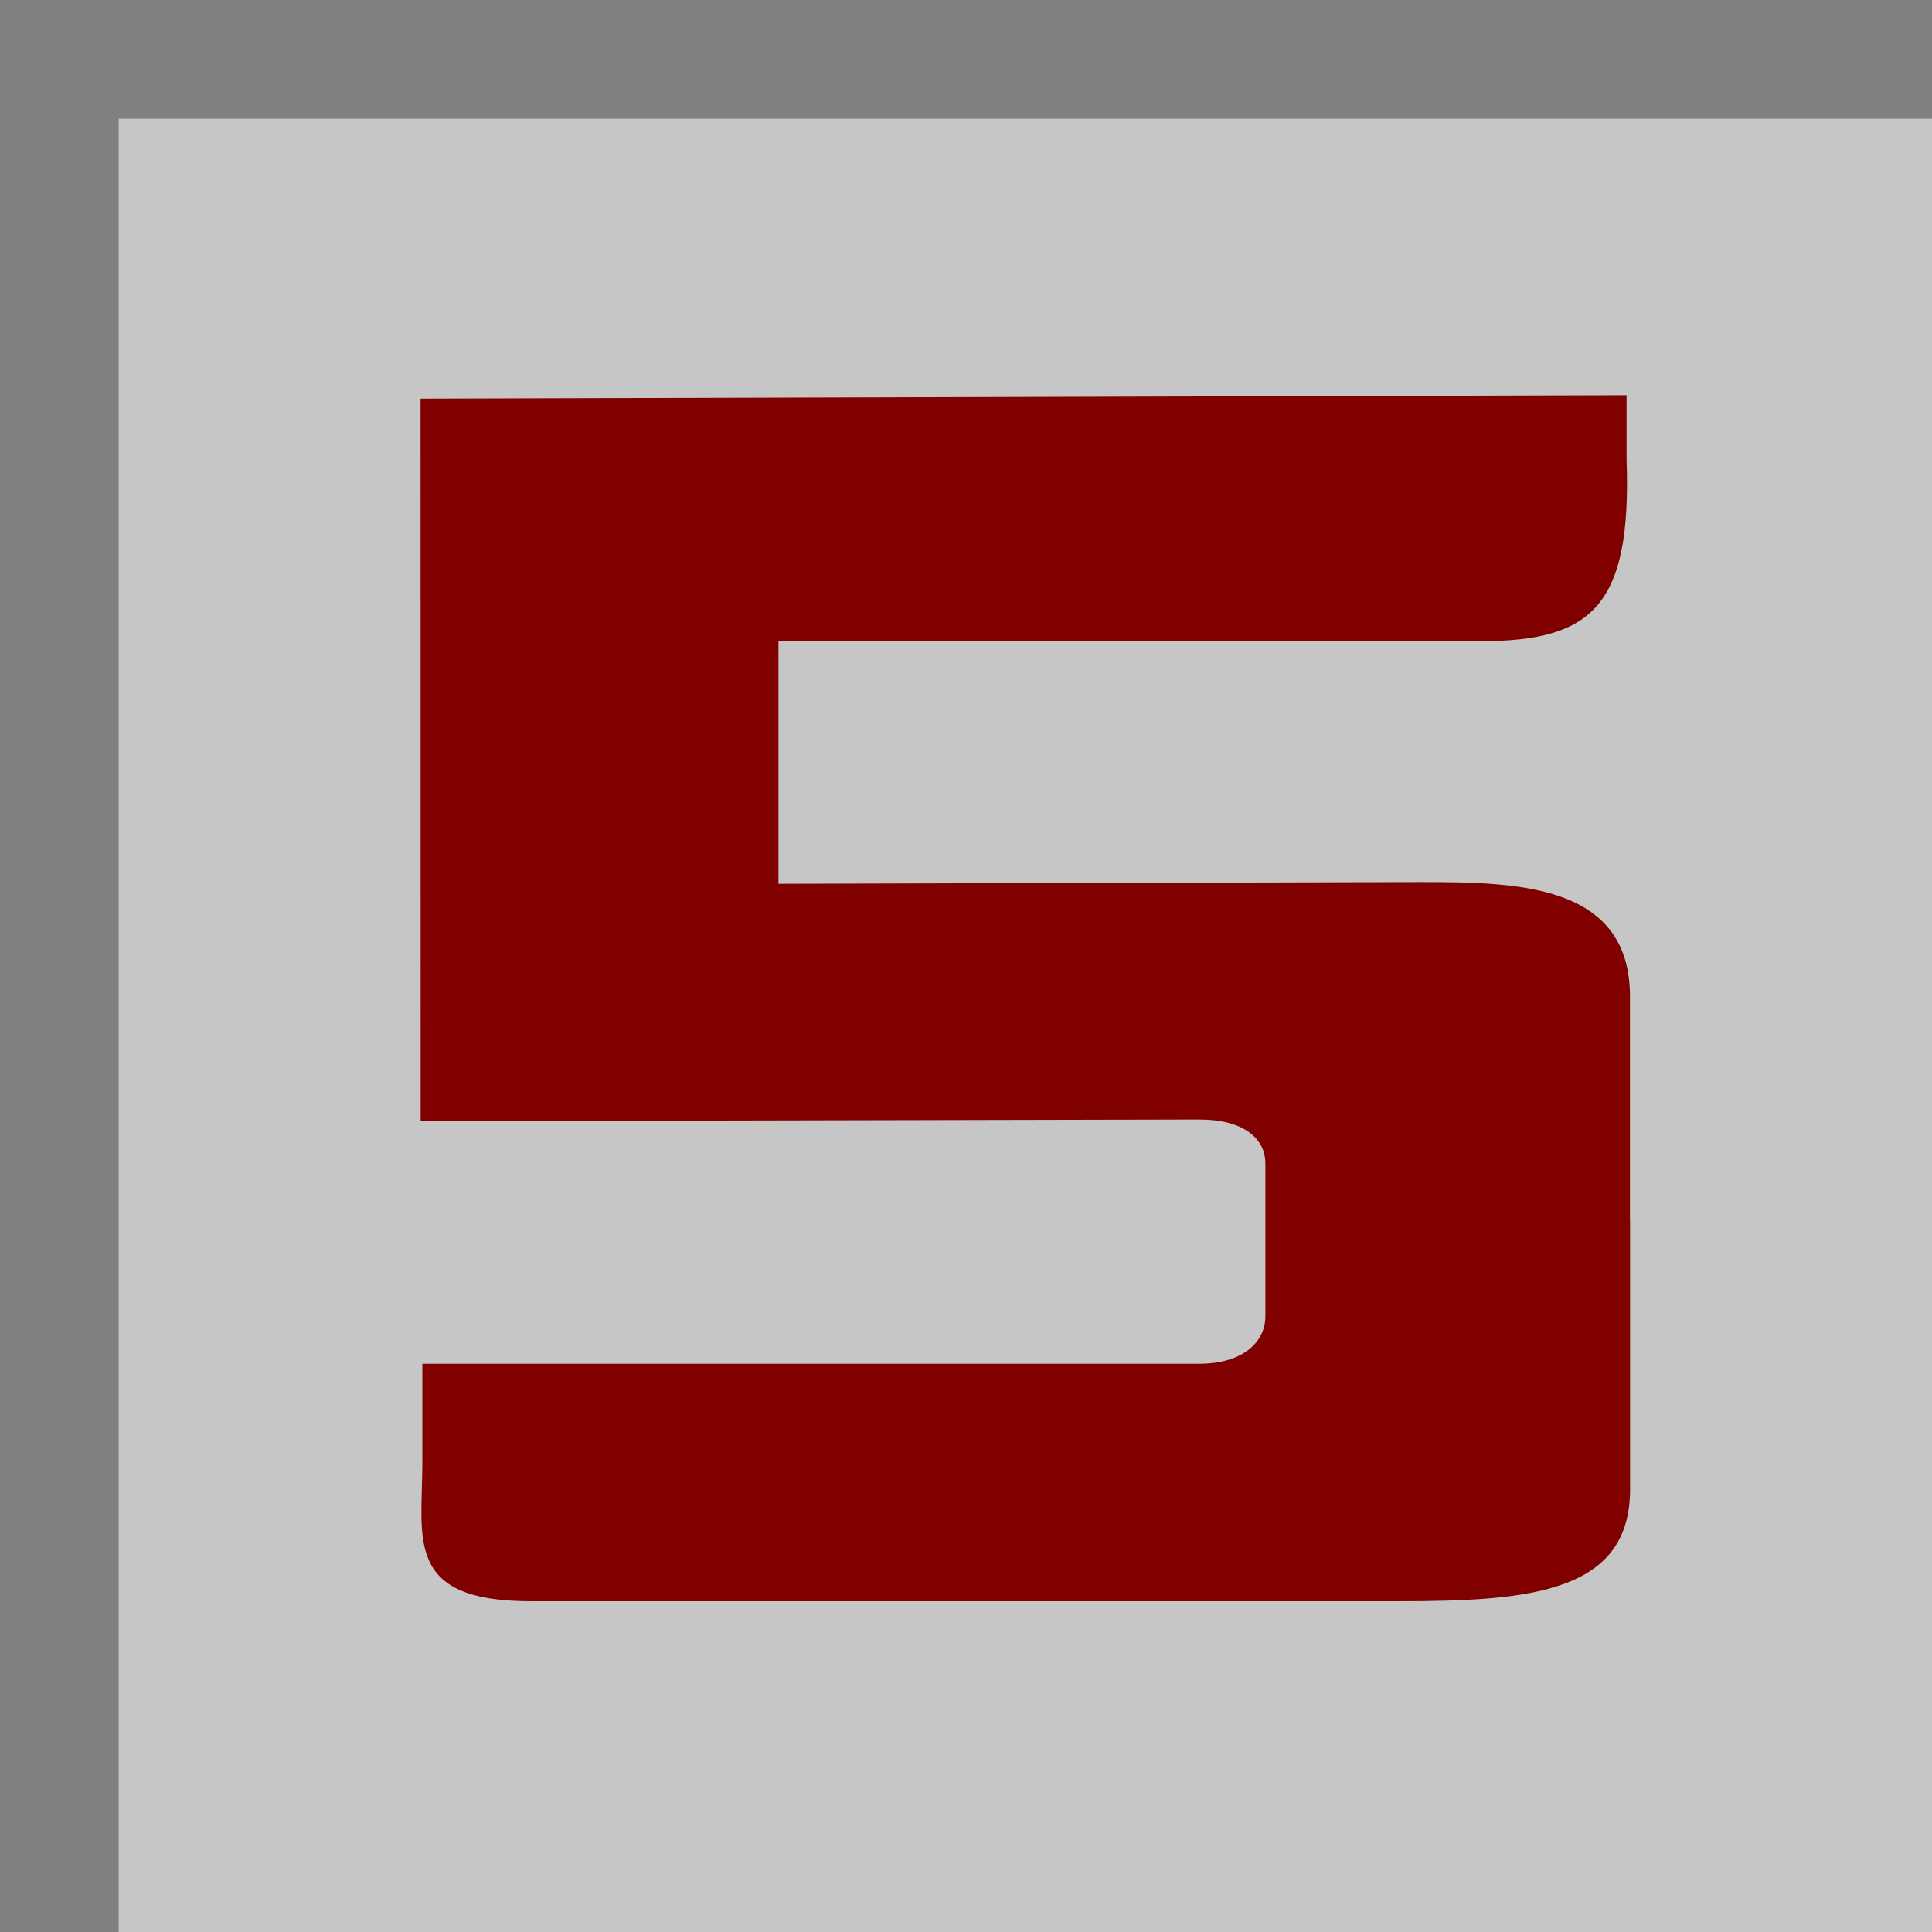
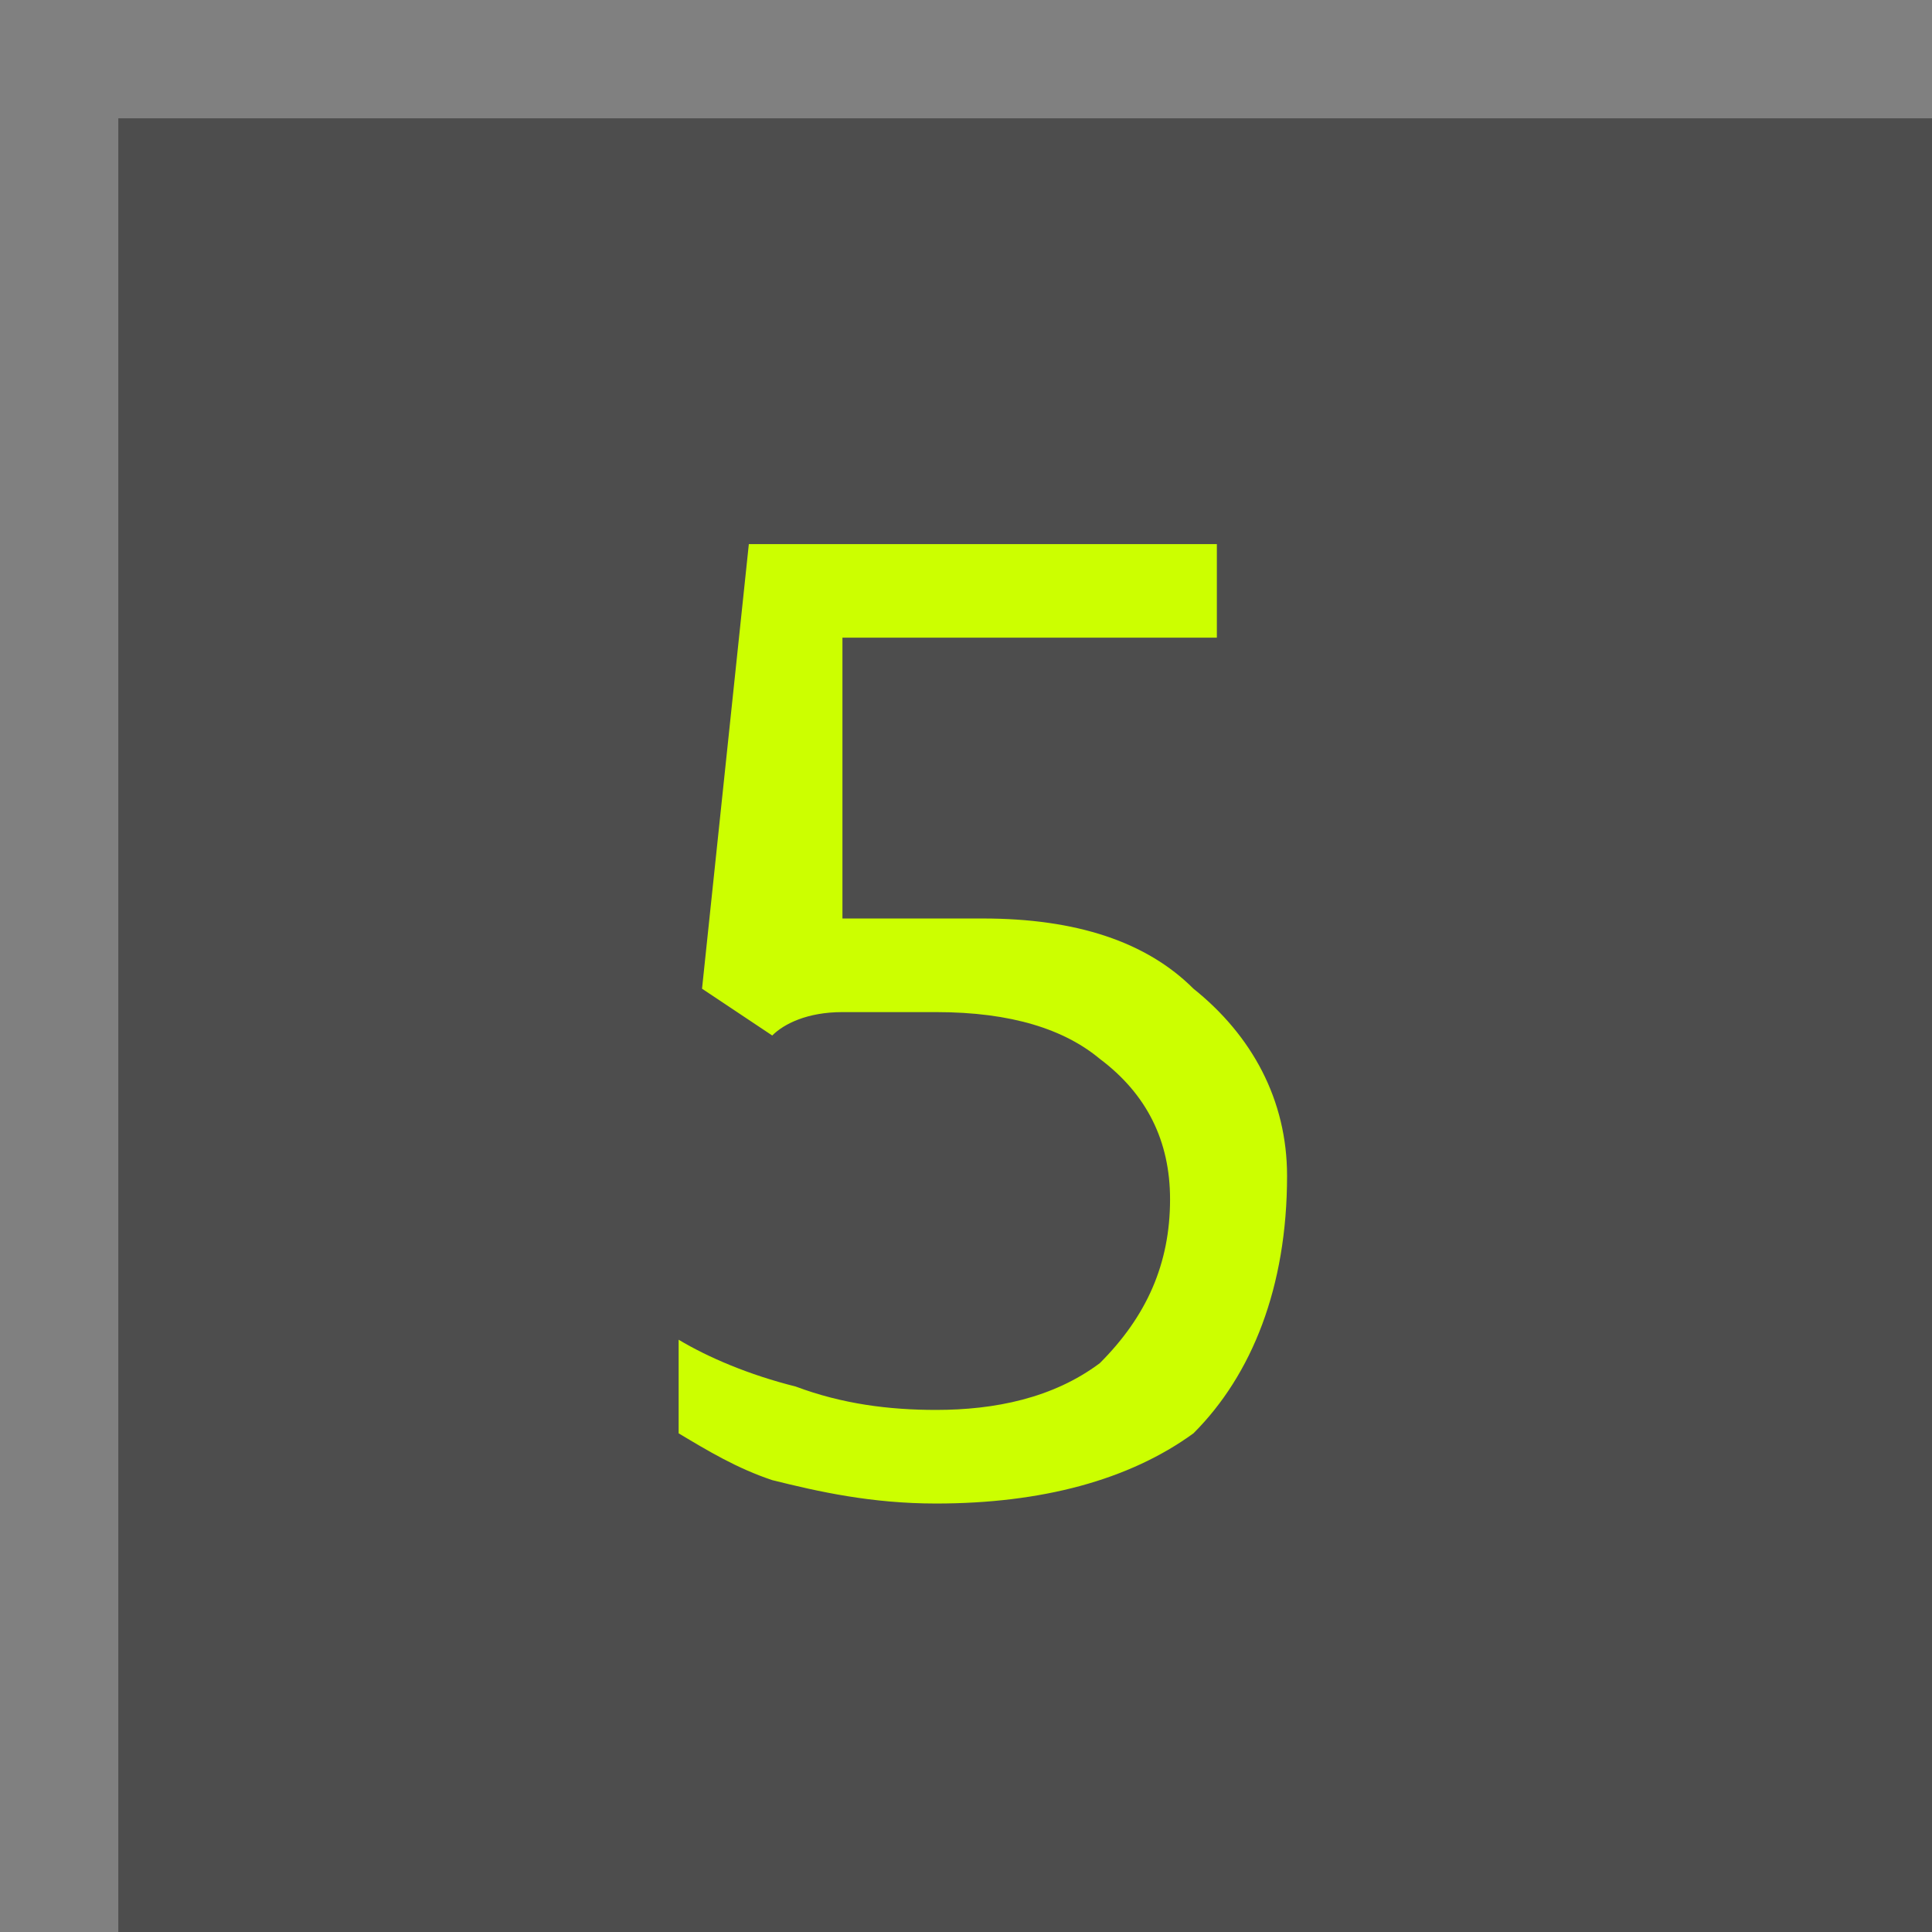
- <svg xmlns="http://www.w3.org/2000/svg" xml:space="preserve" width="25mm" height="25mm" style="shape-rendering:geometricPrecision; text-rendering:geometricPrecision; image-rendering:optimizeQuality; fill-rule:evenodd; clip-rule:evenodd" viewBox="0 0 1.139 1.139">
-   <defs>
-     <style type="text/css">
+ <svg xmlns="http://www.w3.org/2000/svg" xml:space="preserve" width="25mm" height="25mm" style="shape-rendering:geometricPrecision; text-rendering:geometricPrecision; image-rendering:optimizeQuality; fill-rule:evenodd; clip-rule:evenodd" viewBox="0 0 1.29 1.29" version="1.1" id="svg14">
+   <defs id="defs4">
+     <rect x="19.374" y="22.621" width="2.165" height="42.861" id="rect15261" />
+     <style type="text/css" id="style2">
   
-     .fil2 {fill:maroon}
+     .fil2 {fill:teal}
    .fil0 {fill:gray}
    .fil1 {fill:#c6c6c6}
   
  </style>
  </defs>
  <g id="Layer_x0020_1">
-     <rect class="fil0" width="1.139" height="1.139" />
-     <rect class="fil1" x="0.07" y="0.07" width="1.07" height="1.07" />
-     <path class="fil2" d="M0.961 0.719l0 0.159c0,0.061 -0.059,0.066 -0.137,0.066l-0.511 0c-0.075,0 -0.064,-0.037 -0.064,-0.082l0 -0.058 0.458 0c0.026,0 0.039,-0.013 0.039,-0.028l0 -0.09c0,-0.015 -0.013,-0.026 -0.039,-0.026l-0.459 0.001 -6.37991e-005 -0.426 0.711 -0.002 0 0.038c0.003,0.086 -0.02,0.107 -0.086,0.107l-0.414 5.01279e-005 -0 0.143 0.367 -0.001c0.06,-0 0.134,-0.003 0.135,0.066 0,0.028 0,0.107 0,0.134z" />
+     <rect class="fil0" width="1.29" height="1.29" id="rect7" />
+     <rect class="fil1" x="0.079" y="0.079" width="1.211" height="1.211" id="rect9" style="fill:#4d4d4d" />
+     <text xml:space="preserve" transform="scale(0.0136507)" id="text15259" style="fill:black;fill-opacity:1;line-height:1.25;stroke:none;font-family:sans-serif;font-style:normal;font-weight:normal;font-size:40px;white-space:pre;shape-inside:url(#rect15261)" />
+     <text xml:space="preserve" style="font-size:0.874px;line-height:1.25;font-family:Necron;-inkscape-font-specification:Necron;fill:#ccff00;stroke-width:0.014" x="0.408" y="0.989" id="text7167">
+       <tspan id="tspan7165" style="fill:#ccff00;stroke-width:0.014" x="0.408" y="0.989">5</tspan>
+     </text>
  </g>
</svg>
